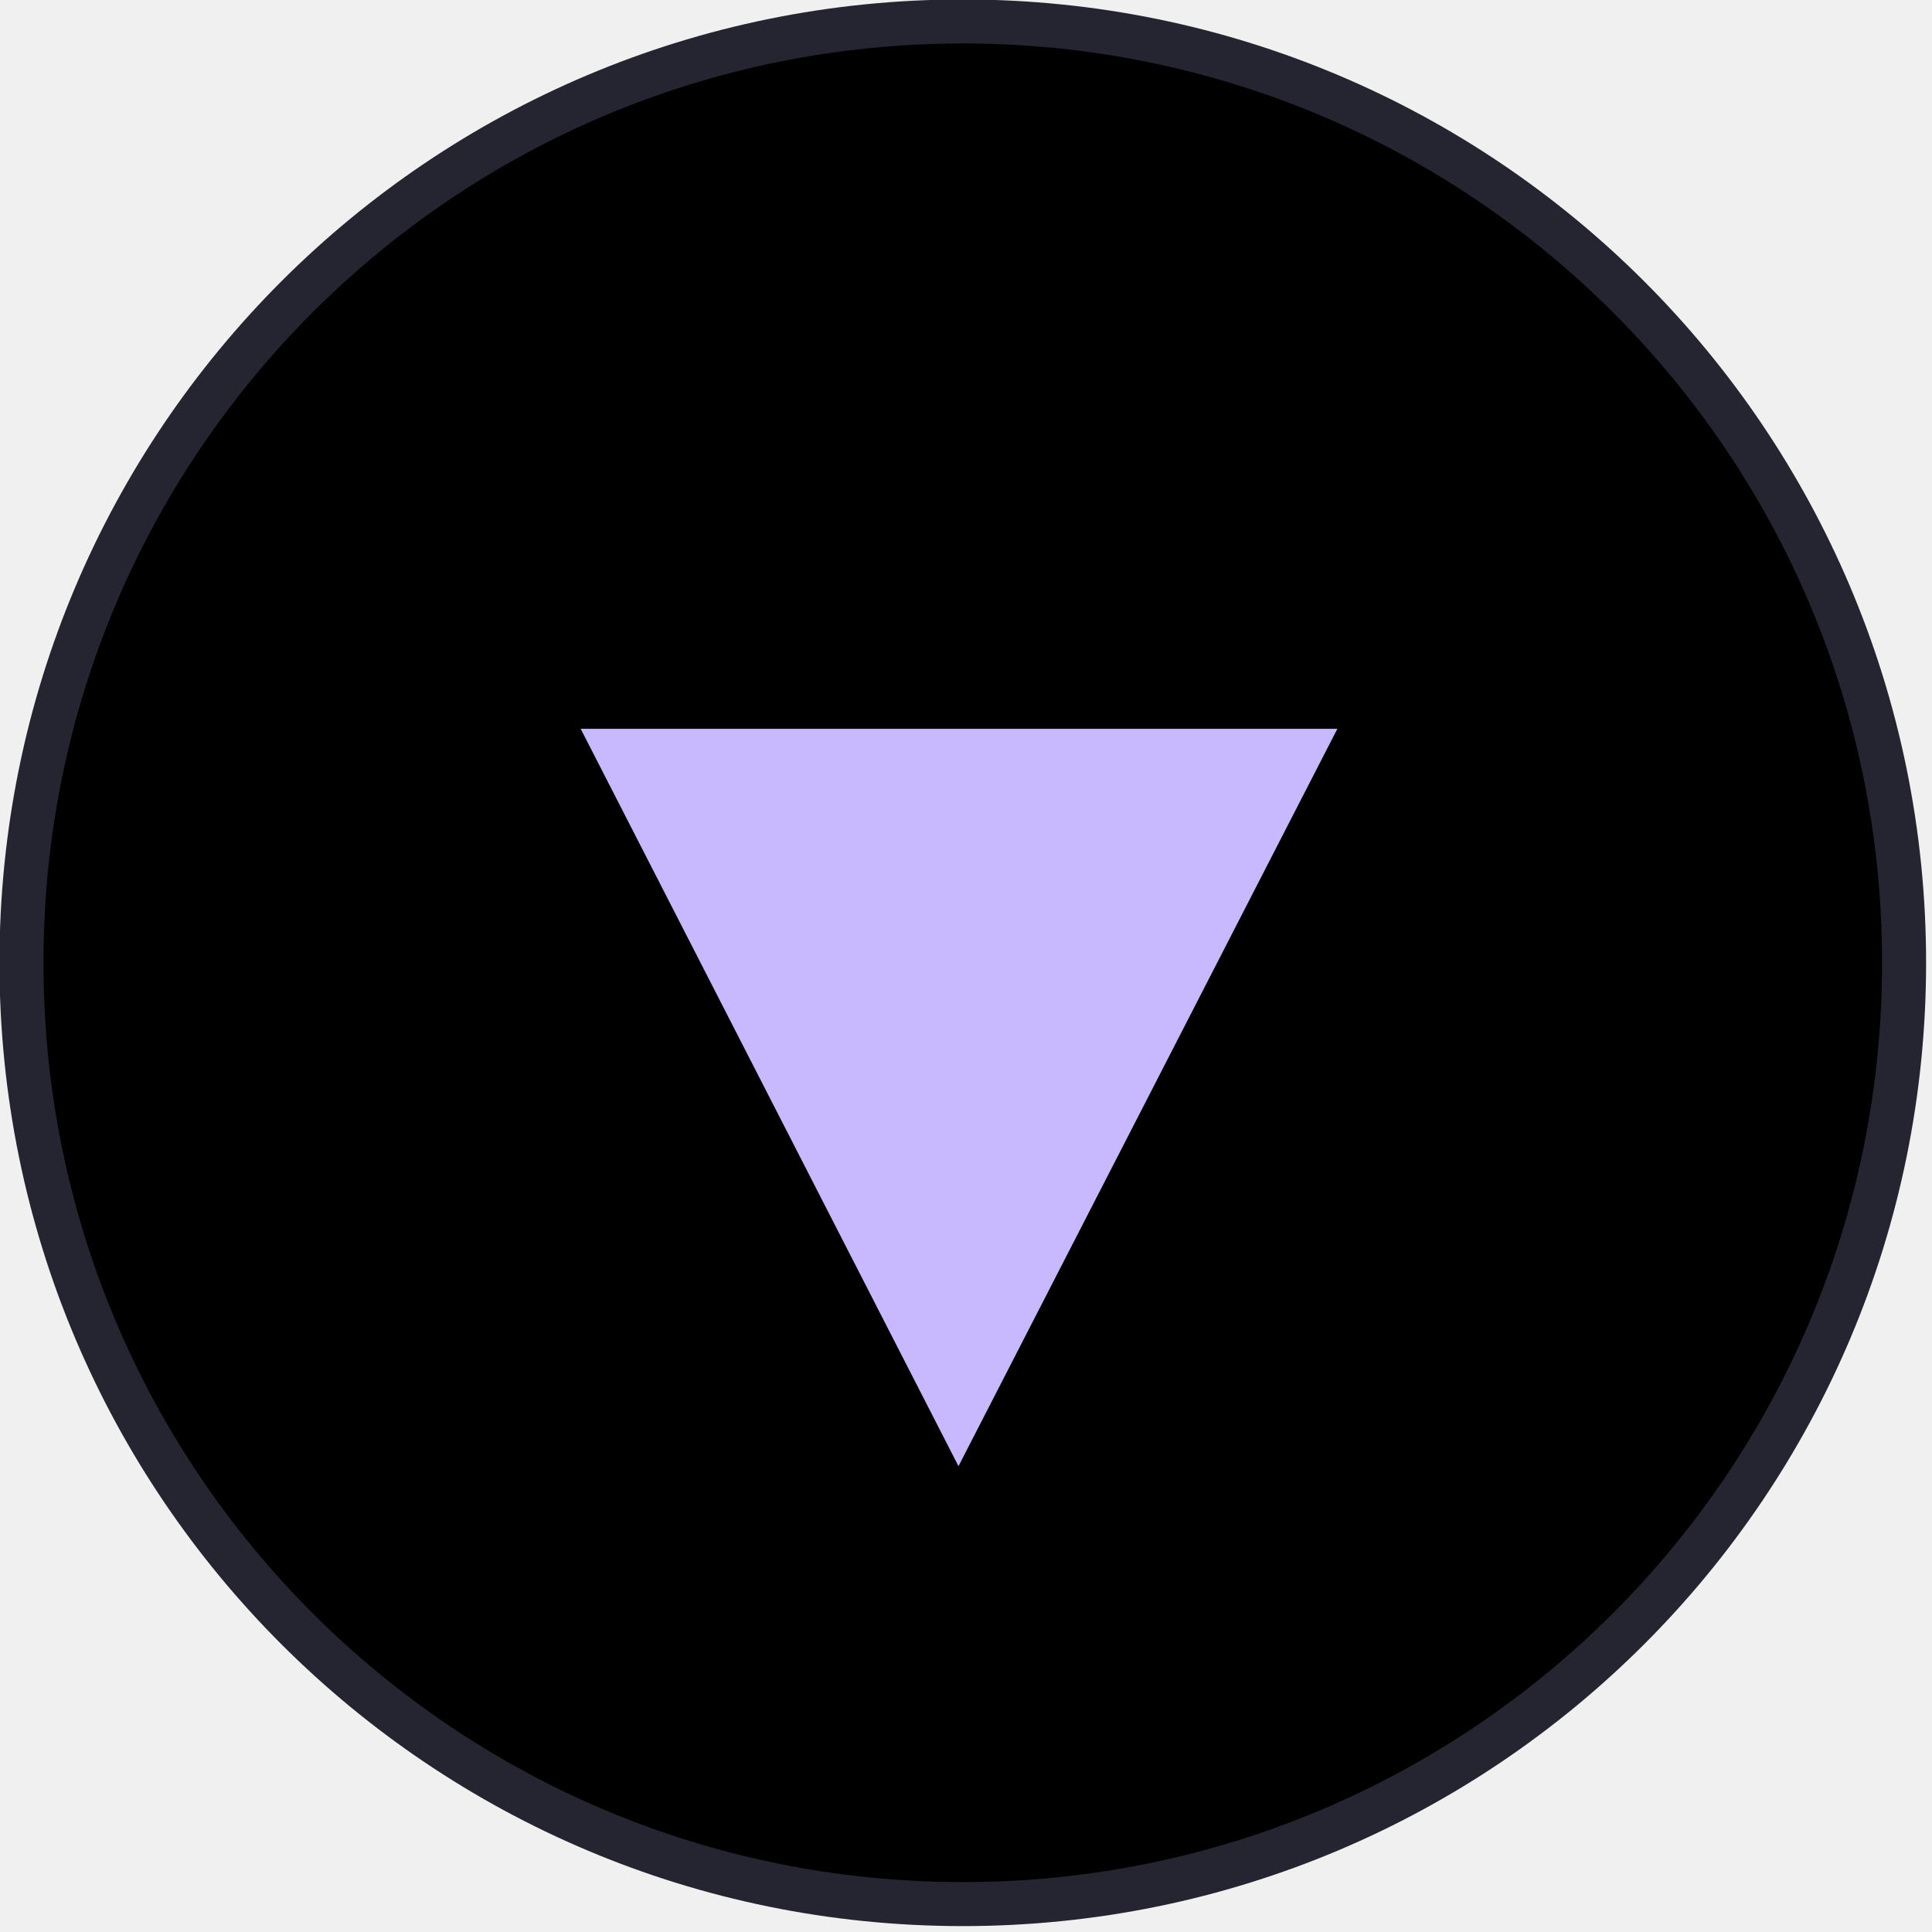
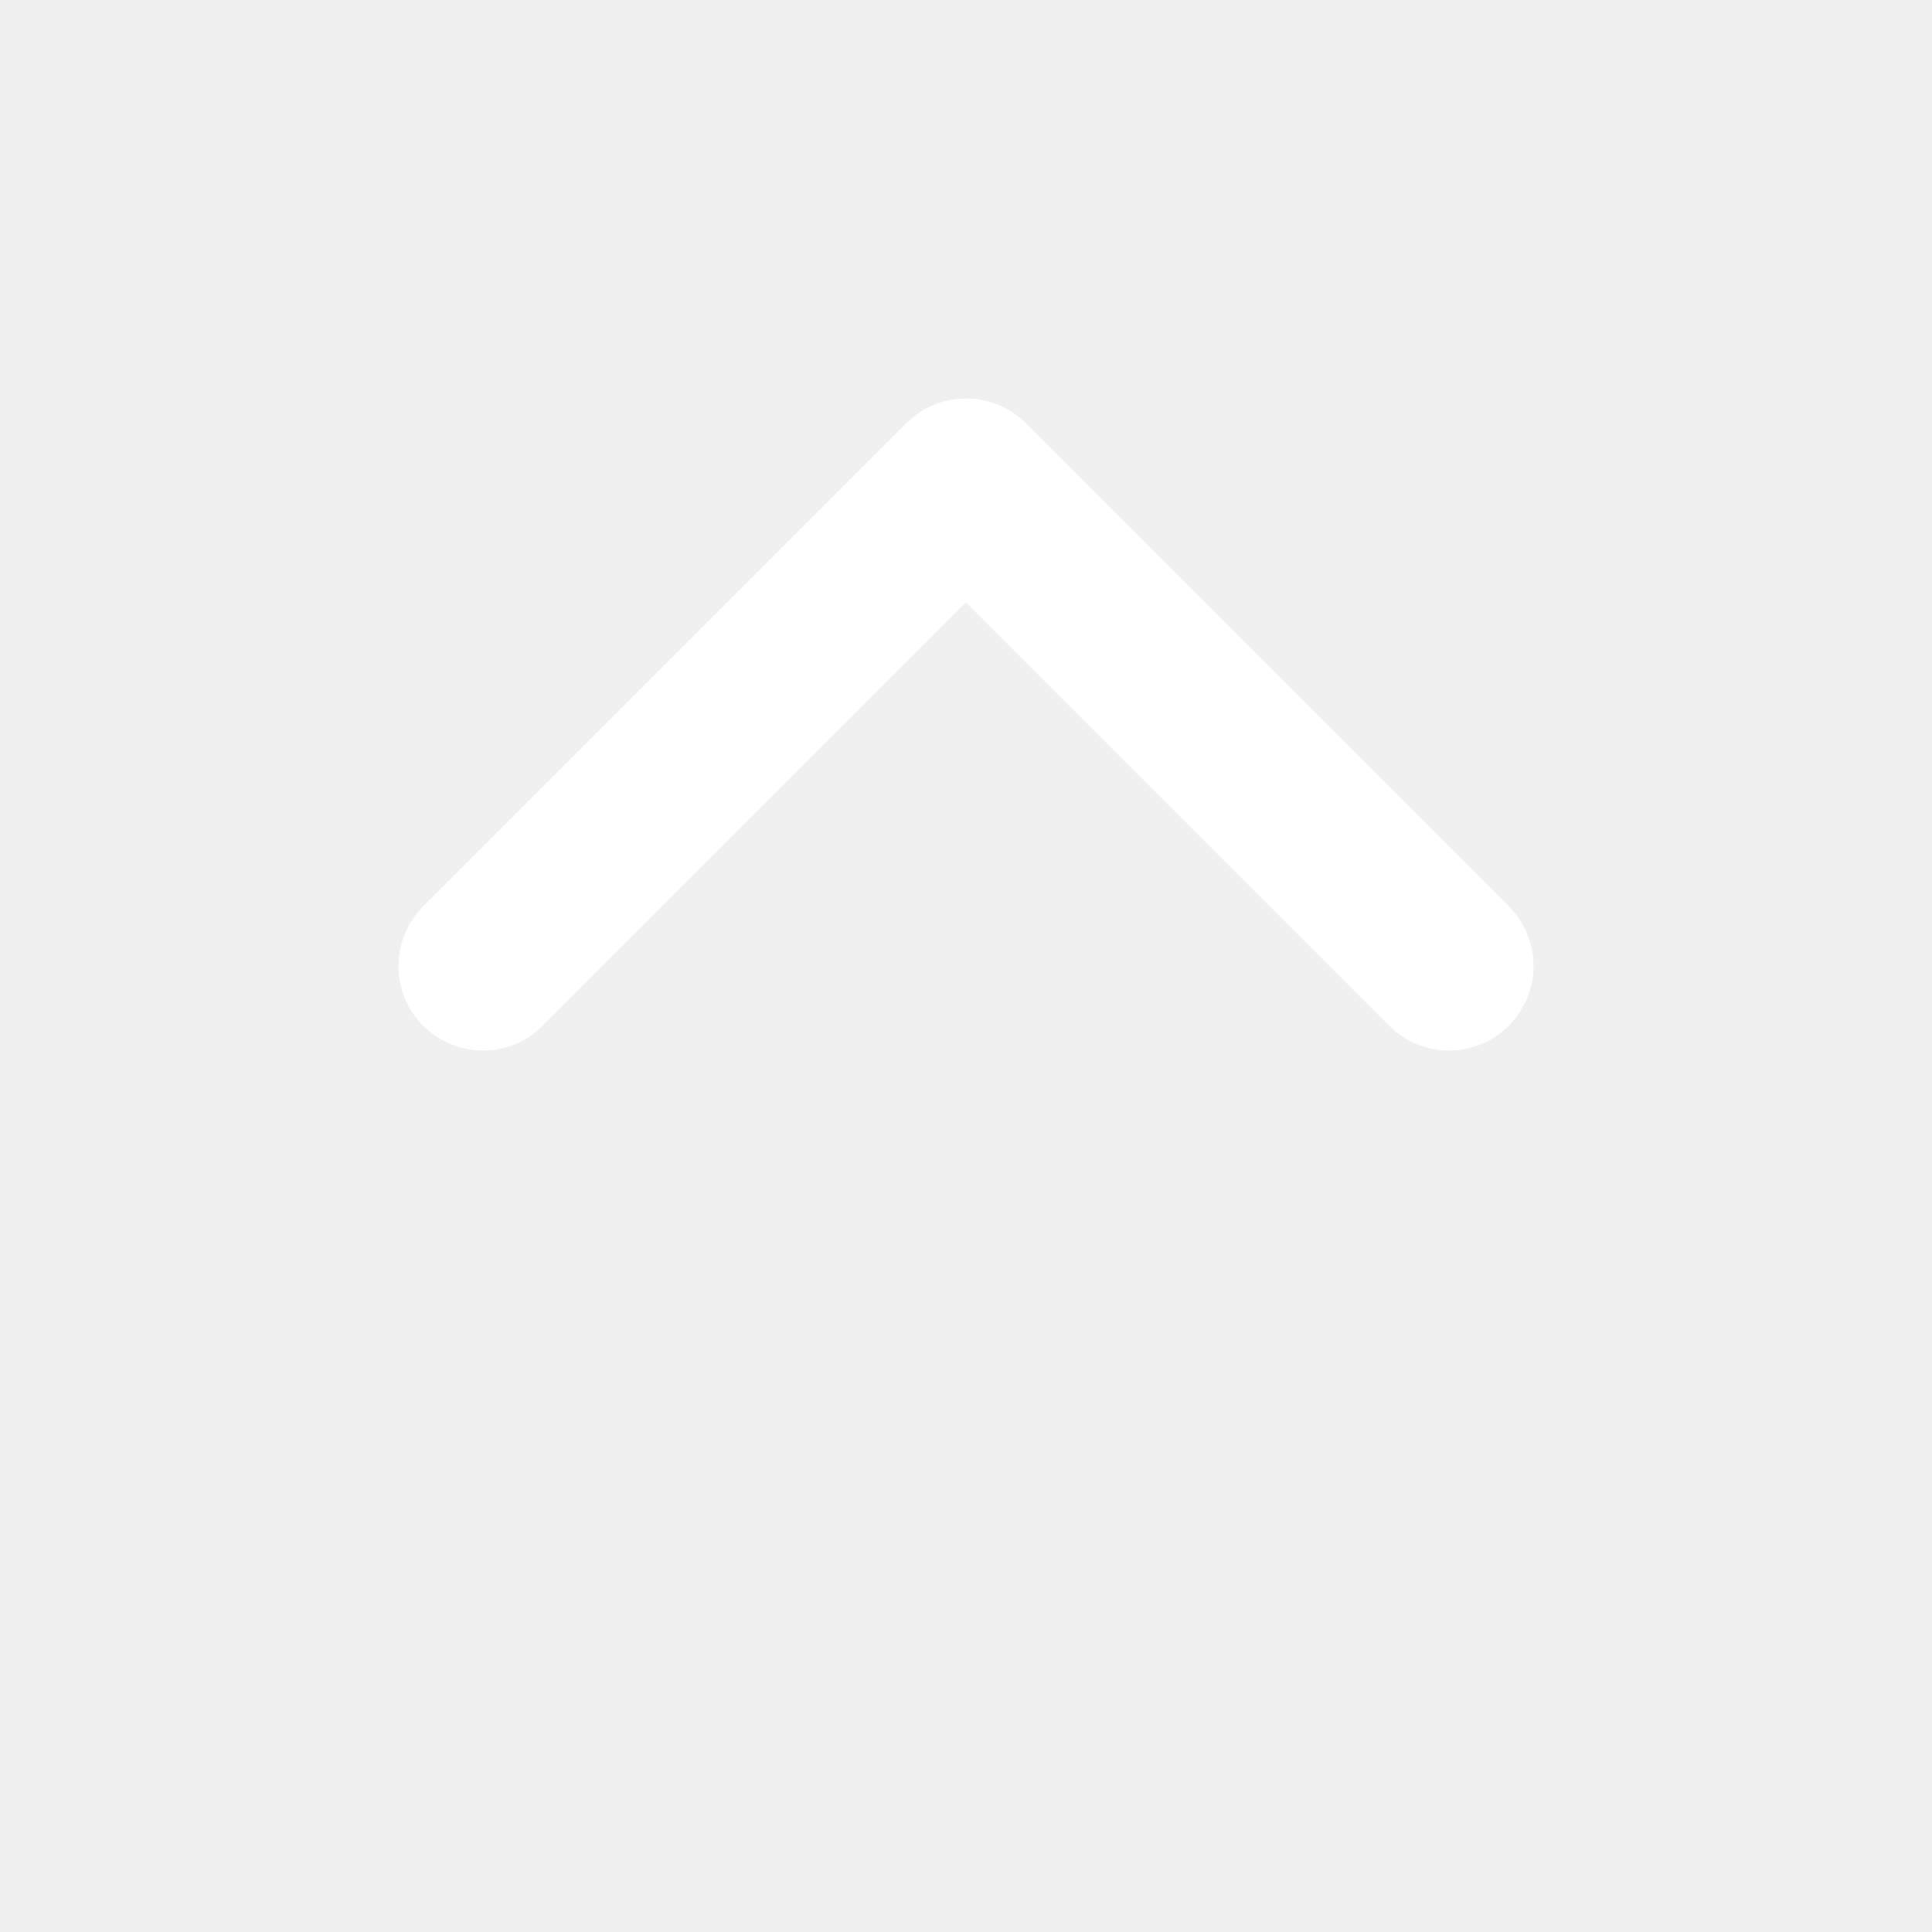
- <svg xmlns="http://www.w3.org/2000/svg" version="1.2" viewBox="0 0 180 180" width="180" height="180">
-   <style>.a{stroke:#242531;stroke-miterlimit:100;stroke-width:4.1}.b{fill:#c8b9ff}</style>
-   <path fill-rule="evenodd" class="a" d="m89.7 177.4c-48.5 0-87.7-39.2-87.7-87.7 0-48.5 39.2-87.7 87.7-87.7 48.5 0 87.7 39.2 87.7 87.7 0 48.5-39.2 87.7-87.7 87.7z" />
-   <path fill-rule="evenodd" class="b" d="m124.6 67.9l-35.3 68.7-35.2-68.7z" />
+ <svg xmlns="http://www.w3.org/2000/svg" width="20" height="20" viewBox="0 0 20 20" fill="none">
+   <path d="M5 10L10 5L15 10" stroke="white" stroke-width="1.75" stroke-linecap="round" stroke-linejoin="round" />
</svg>
